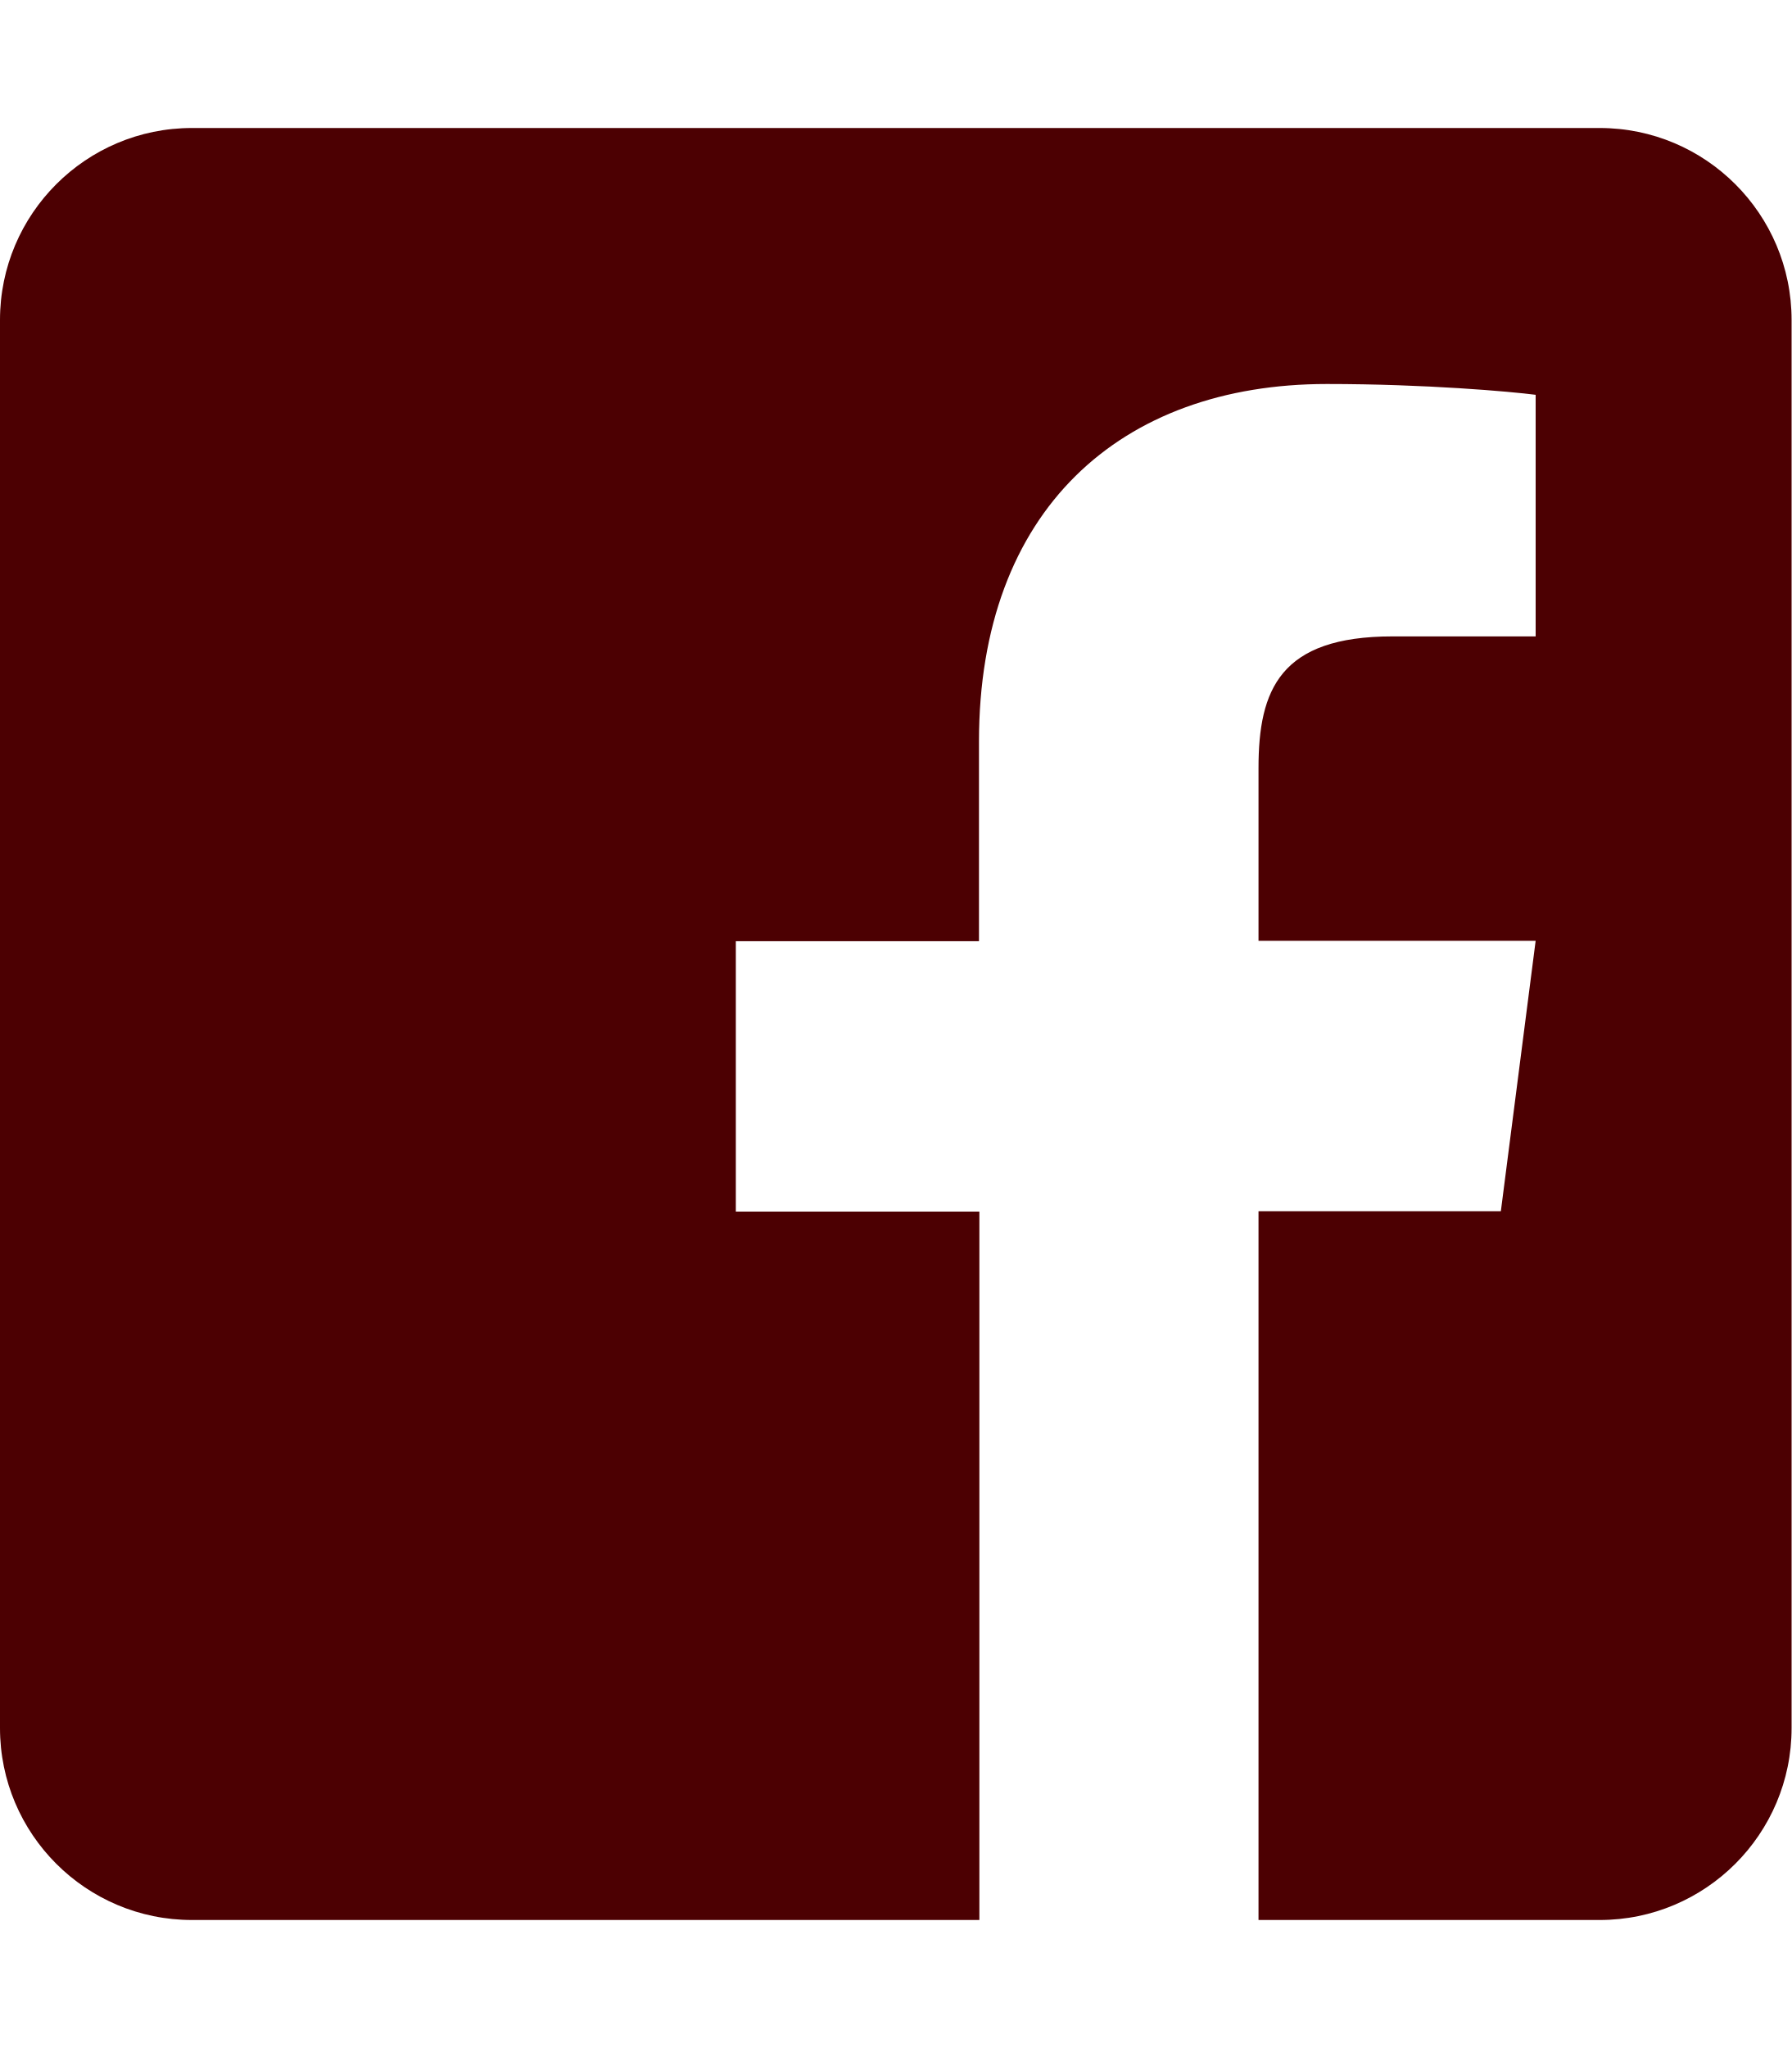
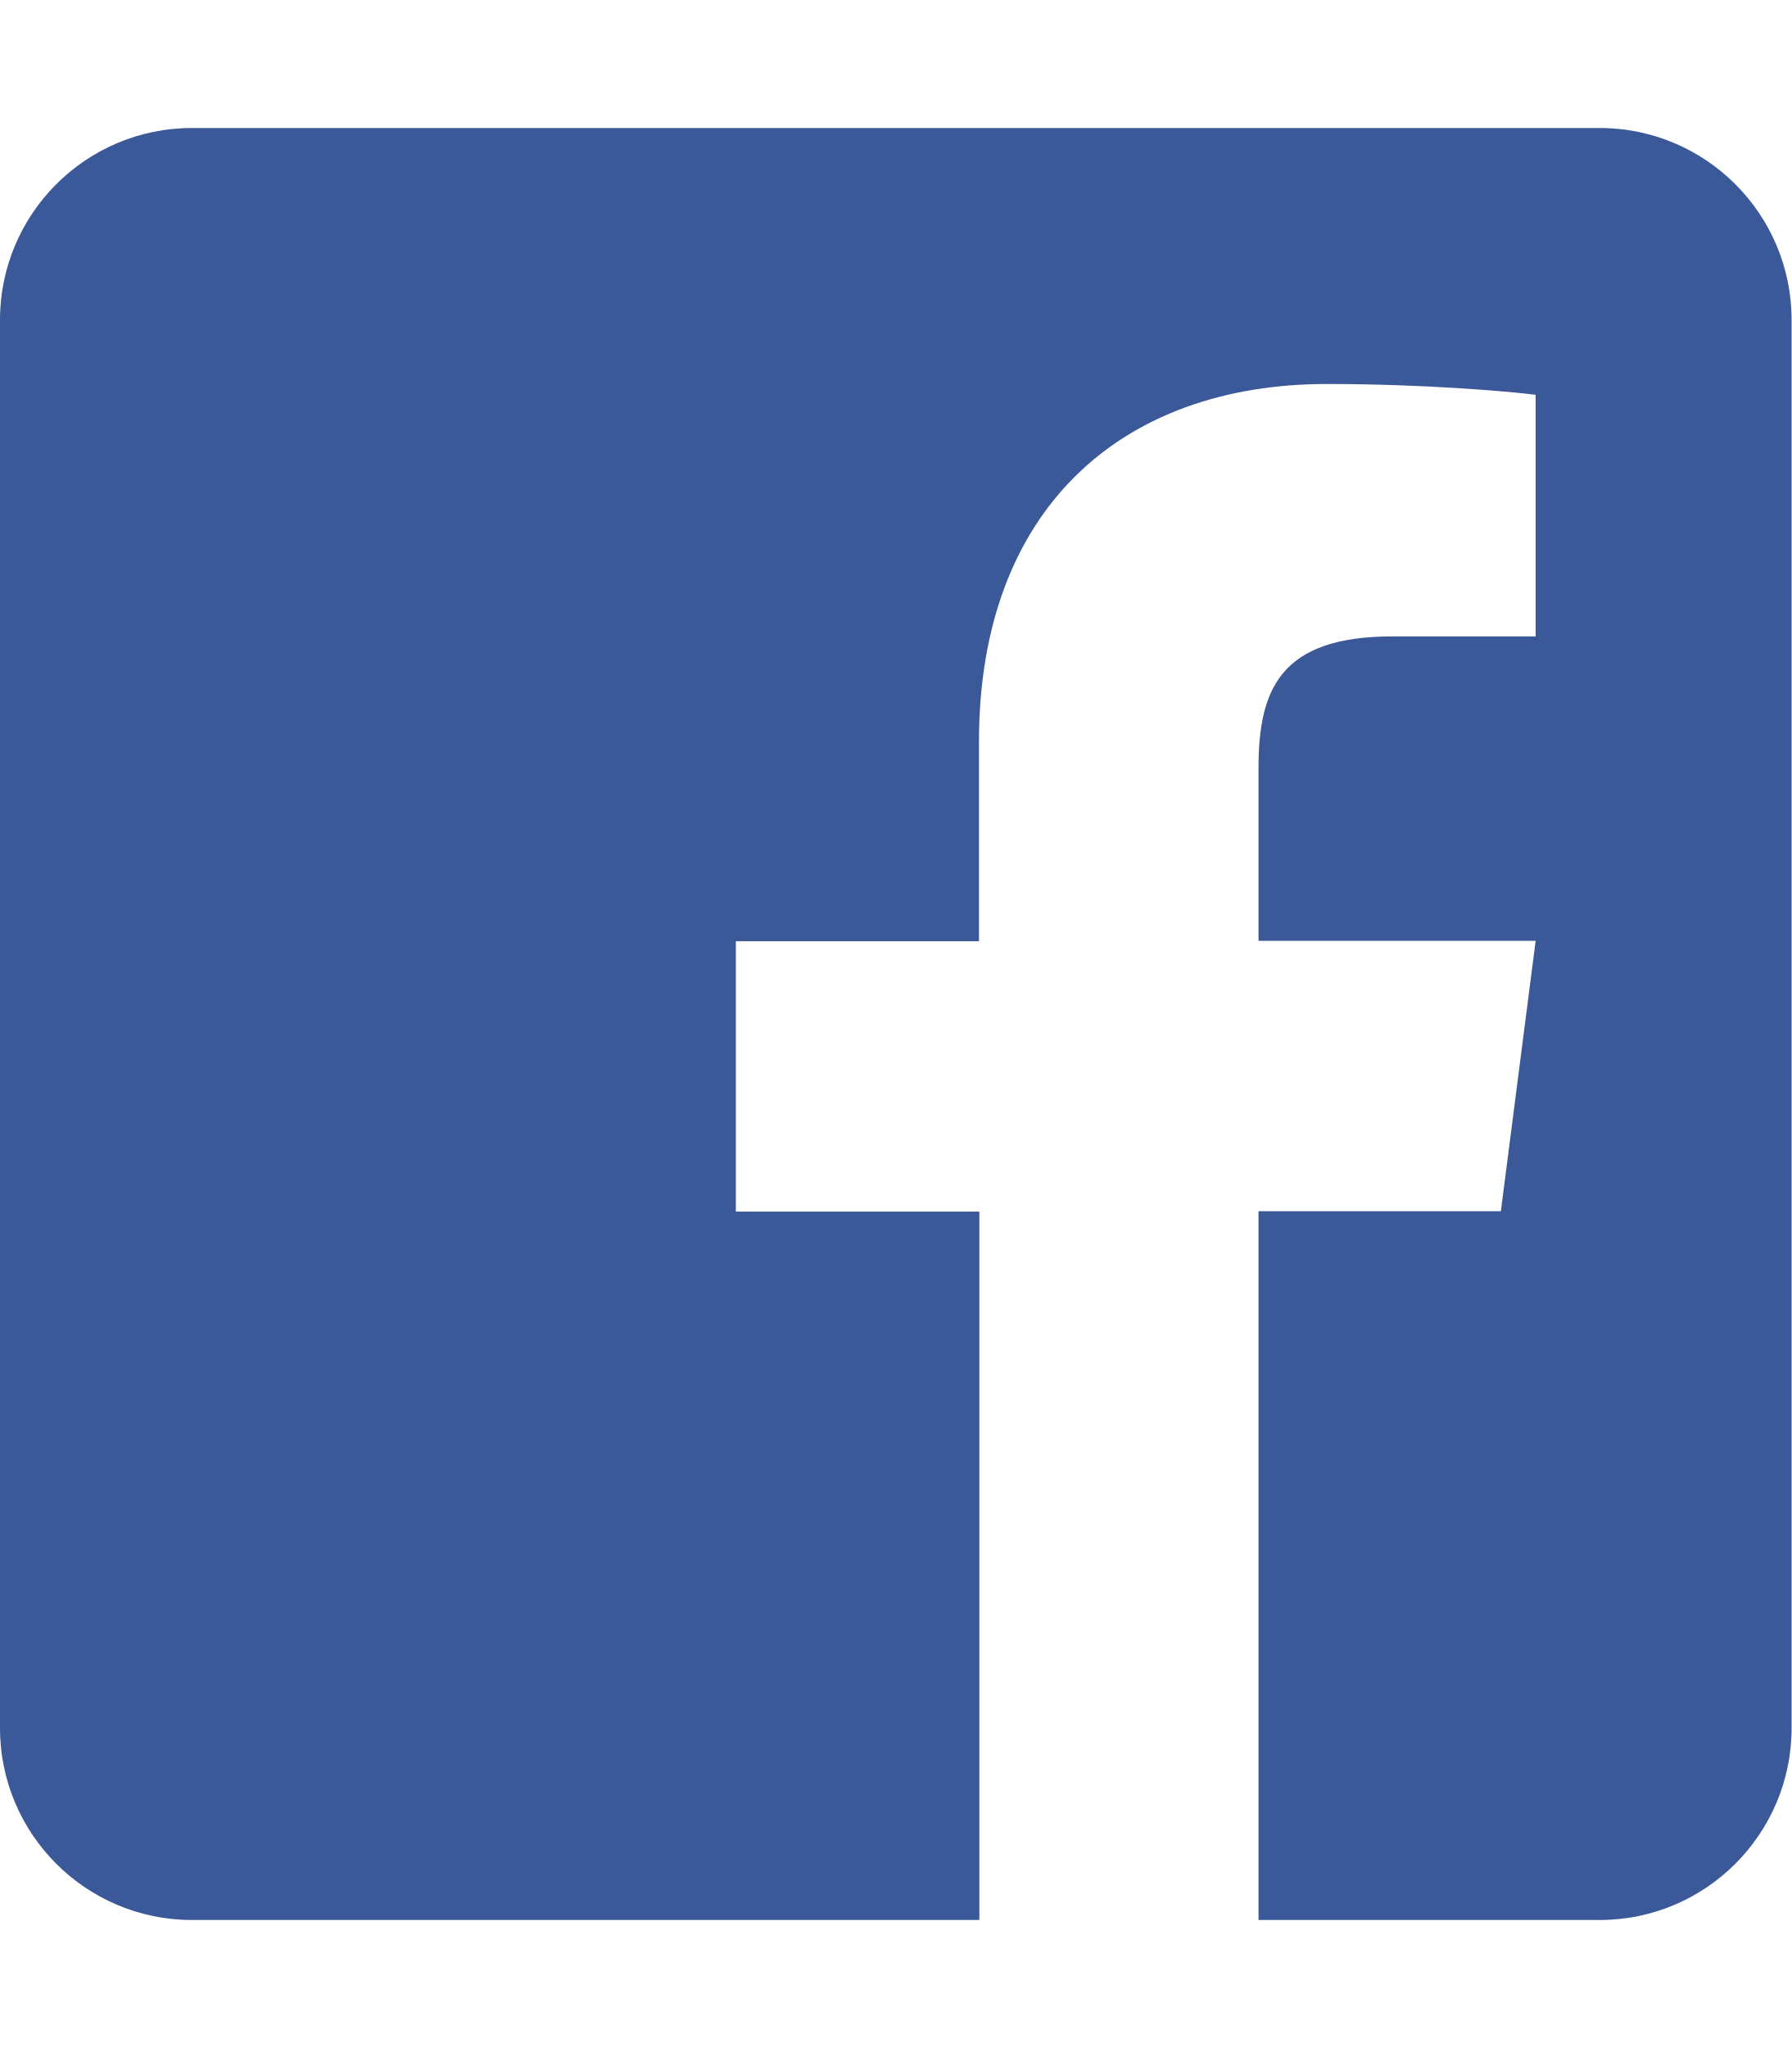
<svg xmlns="http://www.w3.org/2000/svg" aria-hidden="true" data-prefix="fab" data-icon="facebook-square" class="svg-inline--fa fa-facebook-square fa-w-14" role="img" viewBox="0 0 448 512">
-   <path fill="#4C0002" d="M448 80v352c0 26.5-21.5 48-48 48h-85.3V302.8h60.6l8.7-67.6h-69.3V192c0-19.6 5.4-32.9 33.5-32.9H384V98.7c-6.2-.8-27.4-2.7-52.2-2.7-51.6 0-87 31.5-87 89.4v49.9H184v67.6h60.9V480H48c-26.5 0-48-21.5-48-48V80c0-26.5 21.5-48 48-48h352c26.5 0 48 21.5 48 48z" />
+   <path fill="#3b5998" d="M448 80v352c0 26.5-21.5 48-48 48h-85.3V302.8h60.6l8.7-67.6h-69.3V192c0-19.6 5.4-32.9 33.5-32.9H384V98.7c-6.2-.8-27.4-2.7-52.2-2.7-51.6 0-87 31.5-87 89.4v49.9H184v67.6h60.9V480H48c-26.5 0-48-21.5-48-48V80c0-26.5 21.5-48 48-48h352c26.5 0 48 21.5 48 48z" />
</svg>
